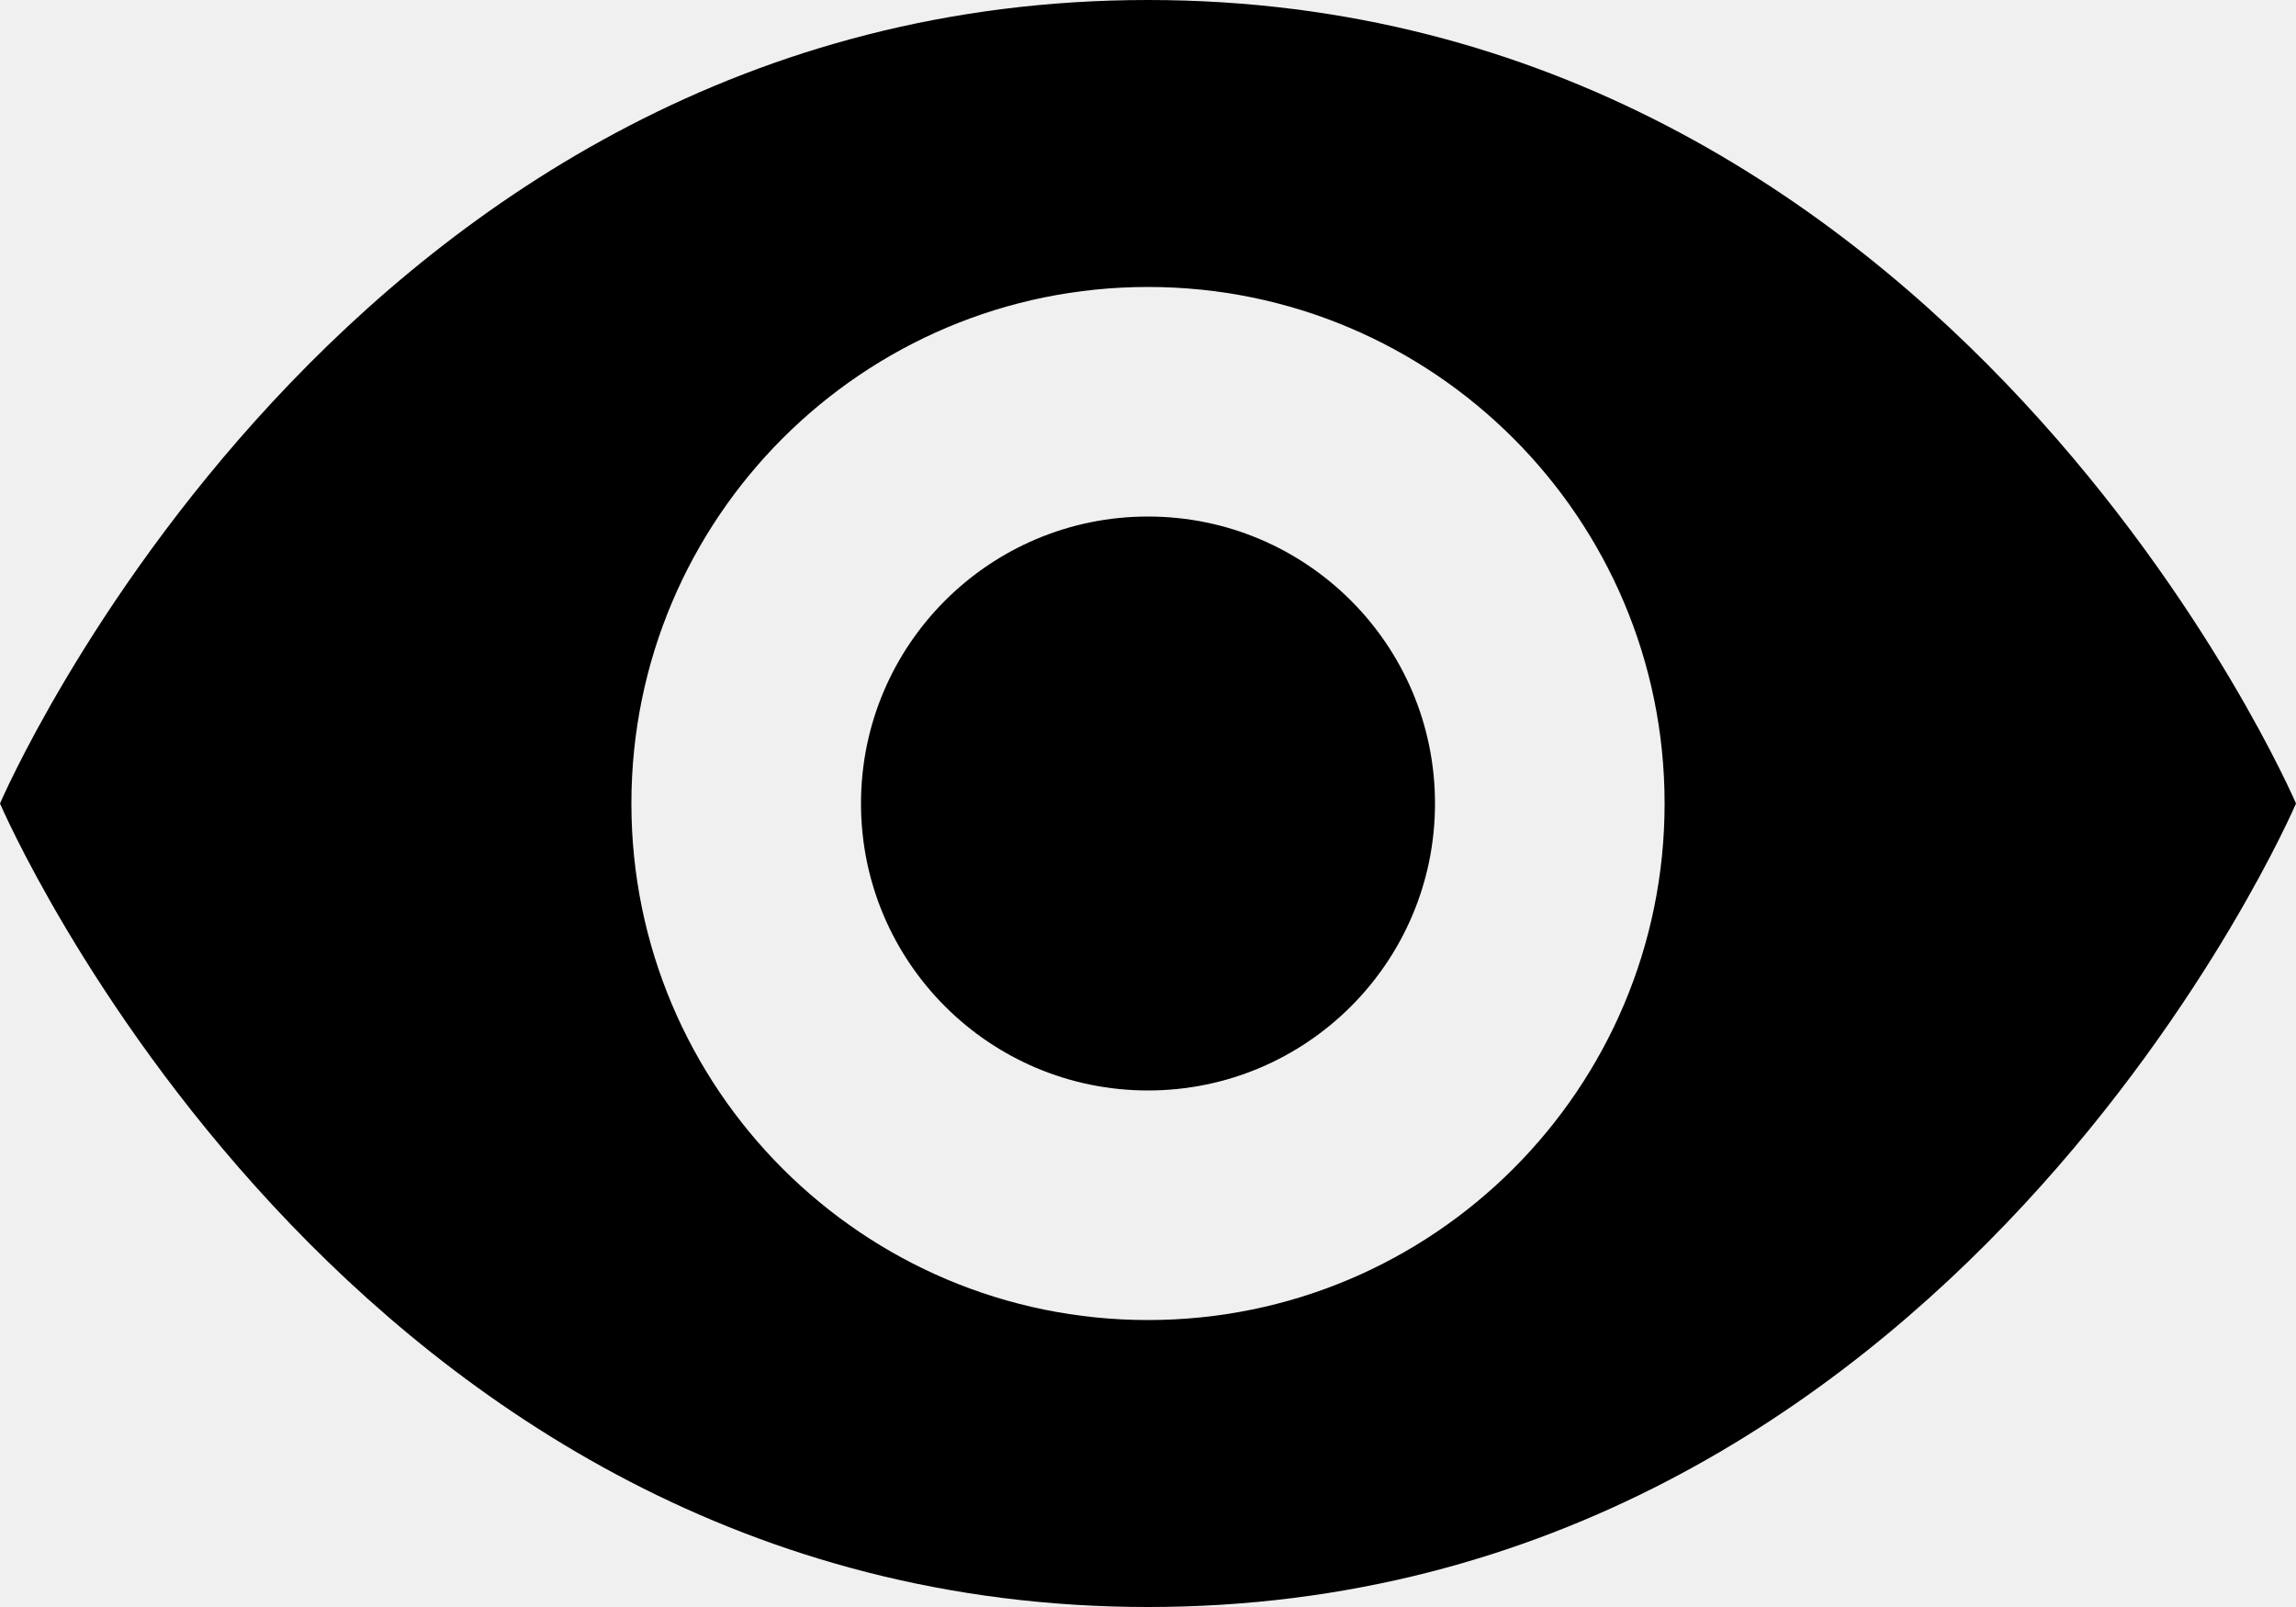
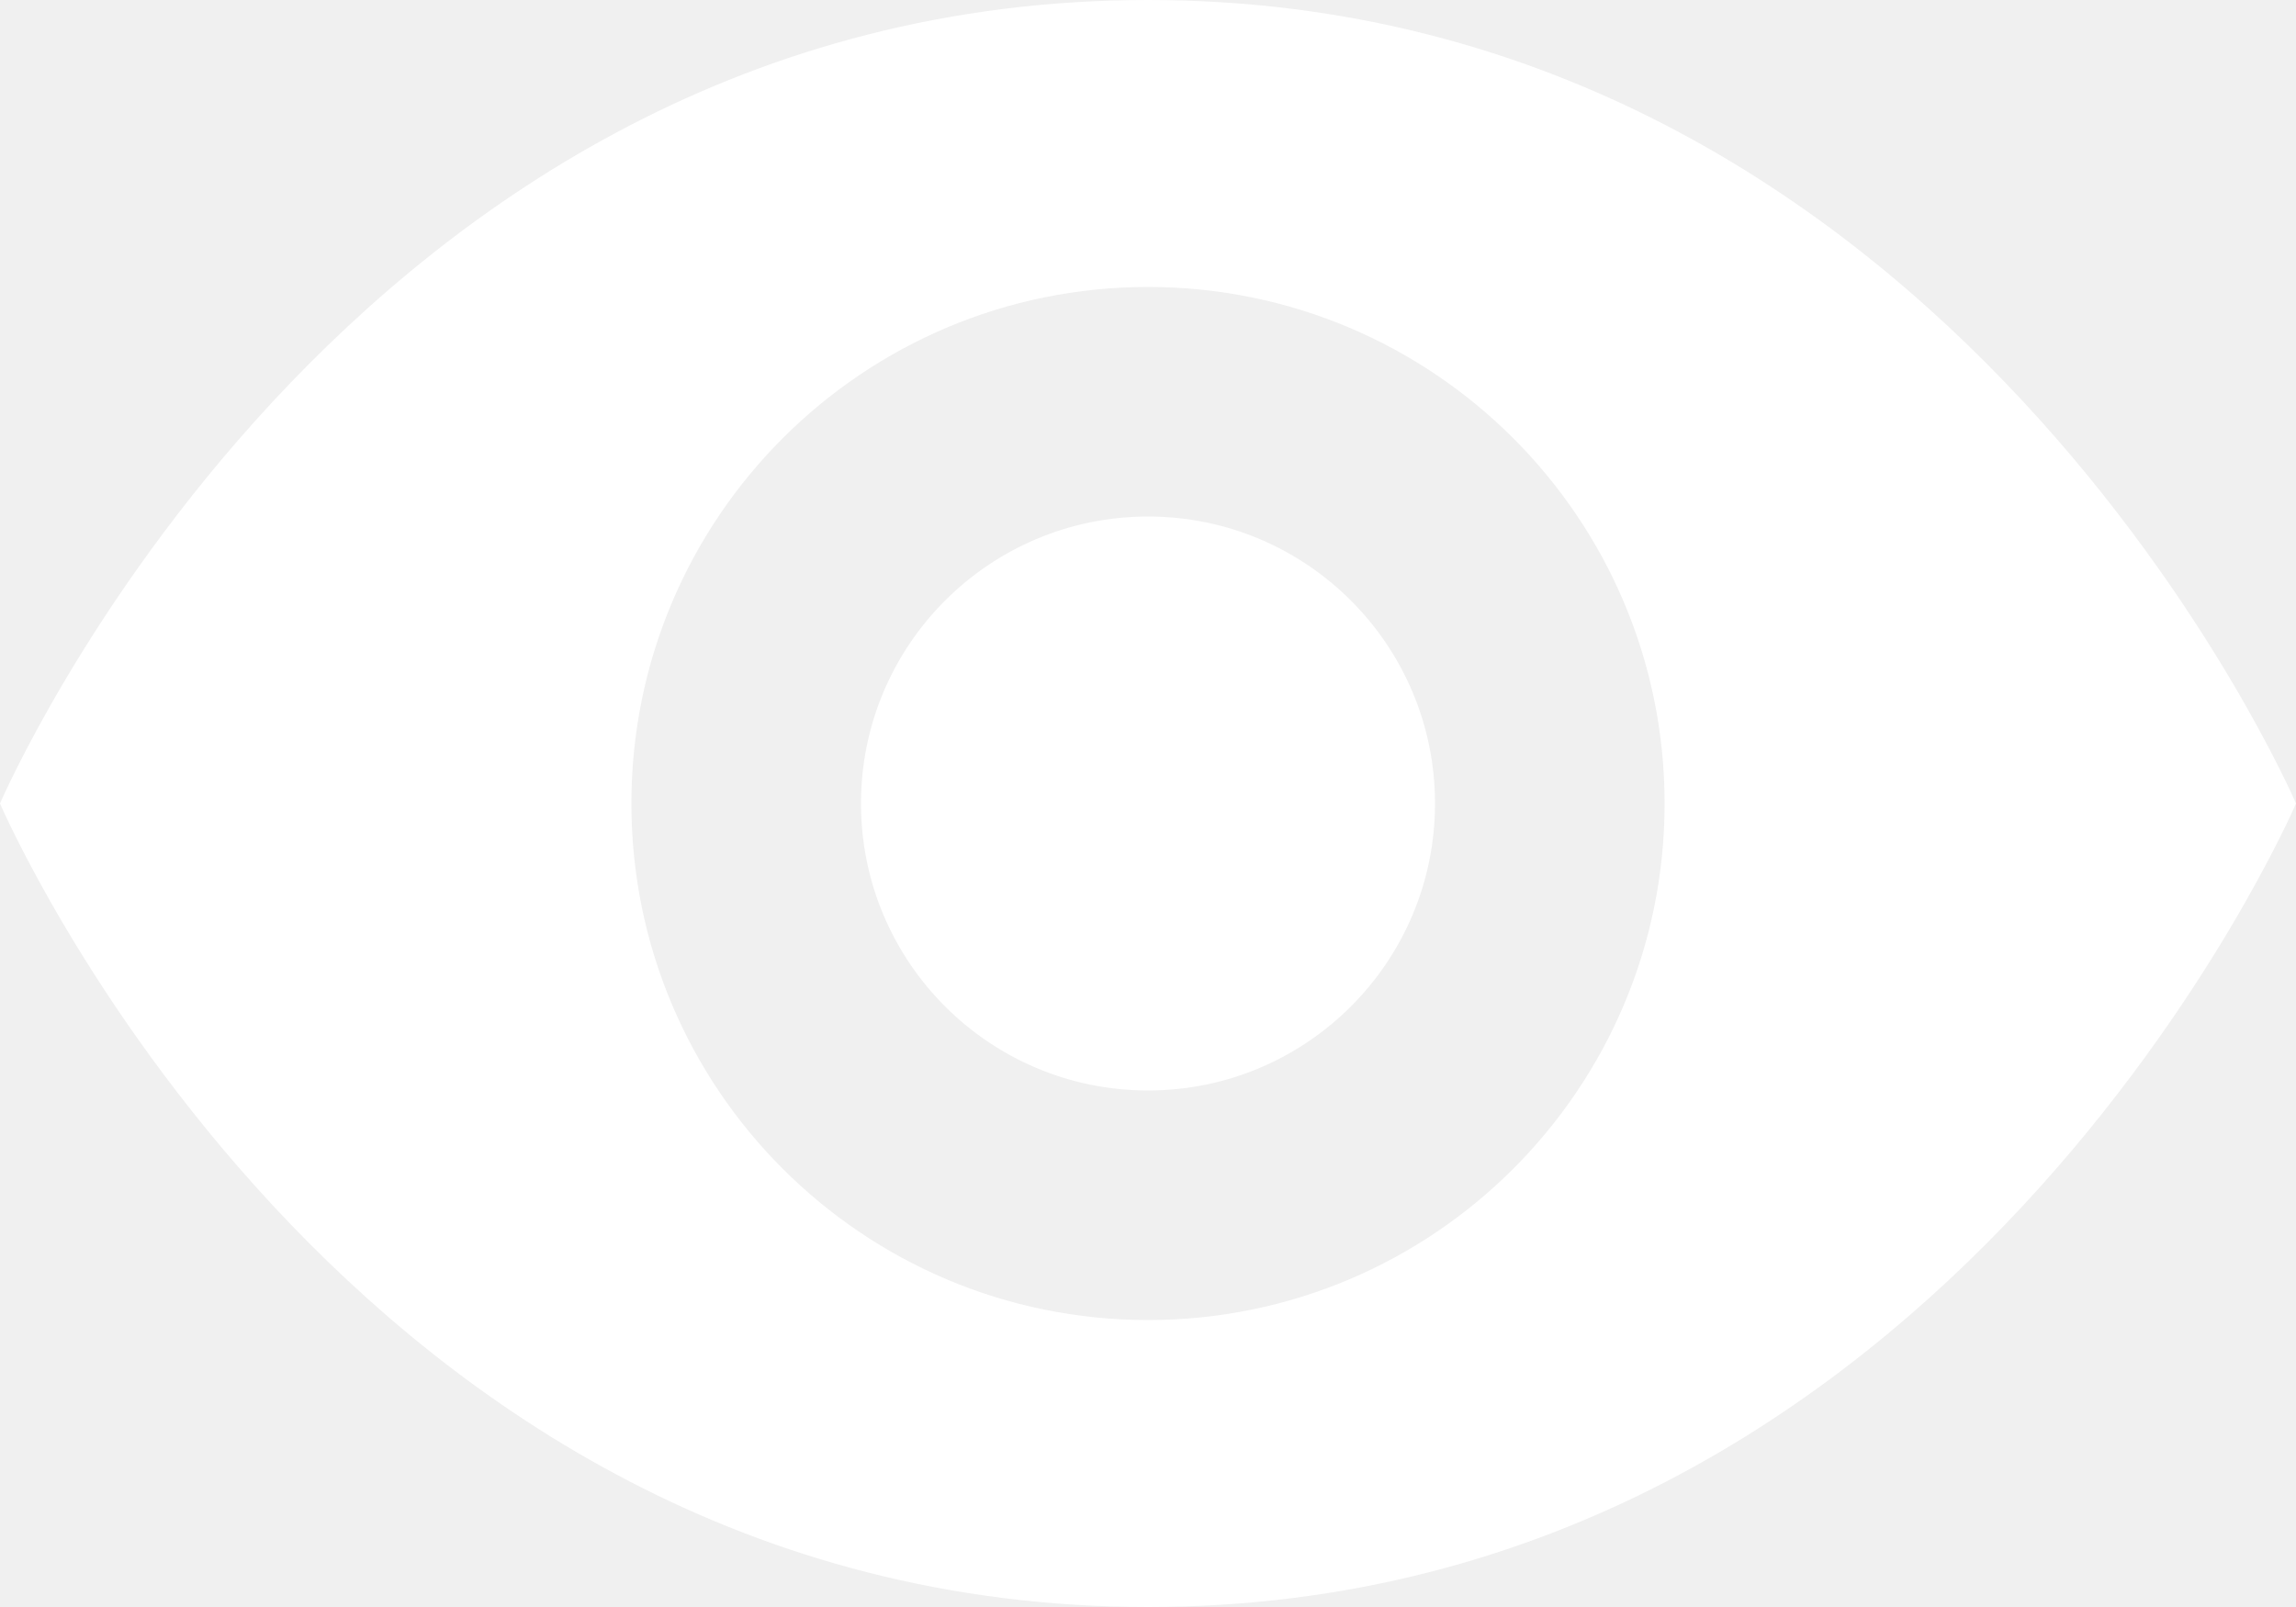
<svg xmlns="http://www.w3.org/2000/svg" width="20" height="14" viewBox="0 0 20 14" version="1.1" id="svg6">
  <defs id="defs10" />
-   <path d="M 10,4.5 A 2.5,2.5 0 1 0 12.5,7 2.5,2.5 0 0 0 10,4.5 Z m 0,7 A 4.5,4.5 0 1 1 14.5,7 4.5,4.5 0 0 1 10,11.5 Z M 10,0 C 3,0 0,7 0,7 0,7 3,14 10,14 17,14 20,7 20,7 20,7 17,0 10,0 Z" id="path4" />
+   <path d="M 10,4.5 A 2.5,2.5 0 1 0 12.5,7 2.5,2.5 0 0 0 10,4.5 Z m 0,7 A 4.5,4.5 0 1 1 14.5,7 4.5,4.5 0 0 1 10,11.5 Z M 10,0 C 3,0 0,7 0,7 0,7 3,14 10,14 17,14 20,7 20,7 20,7 17,0 10,0 Z" id="path4" style="fill:#ffffff;fill-opacity:1" />
</svg>
